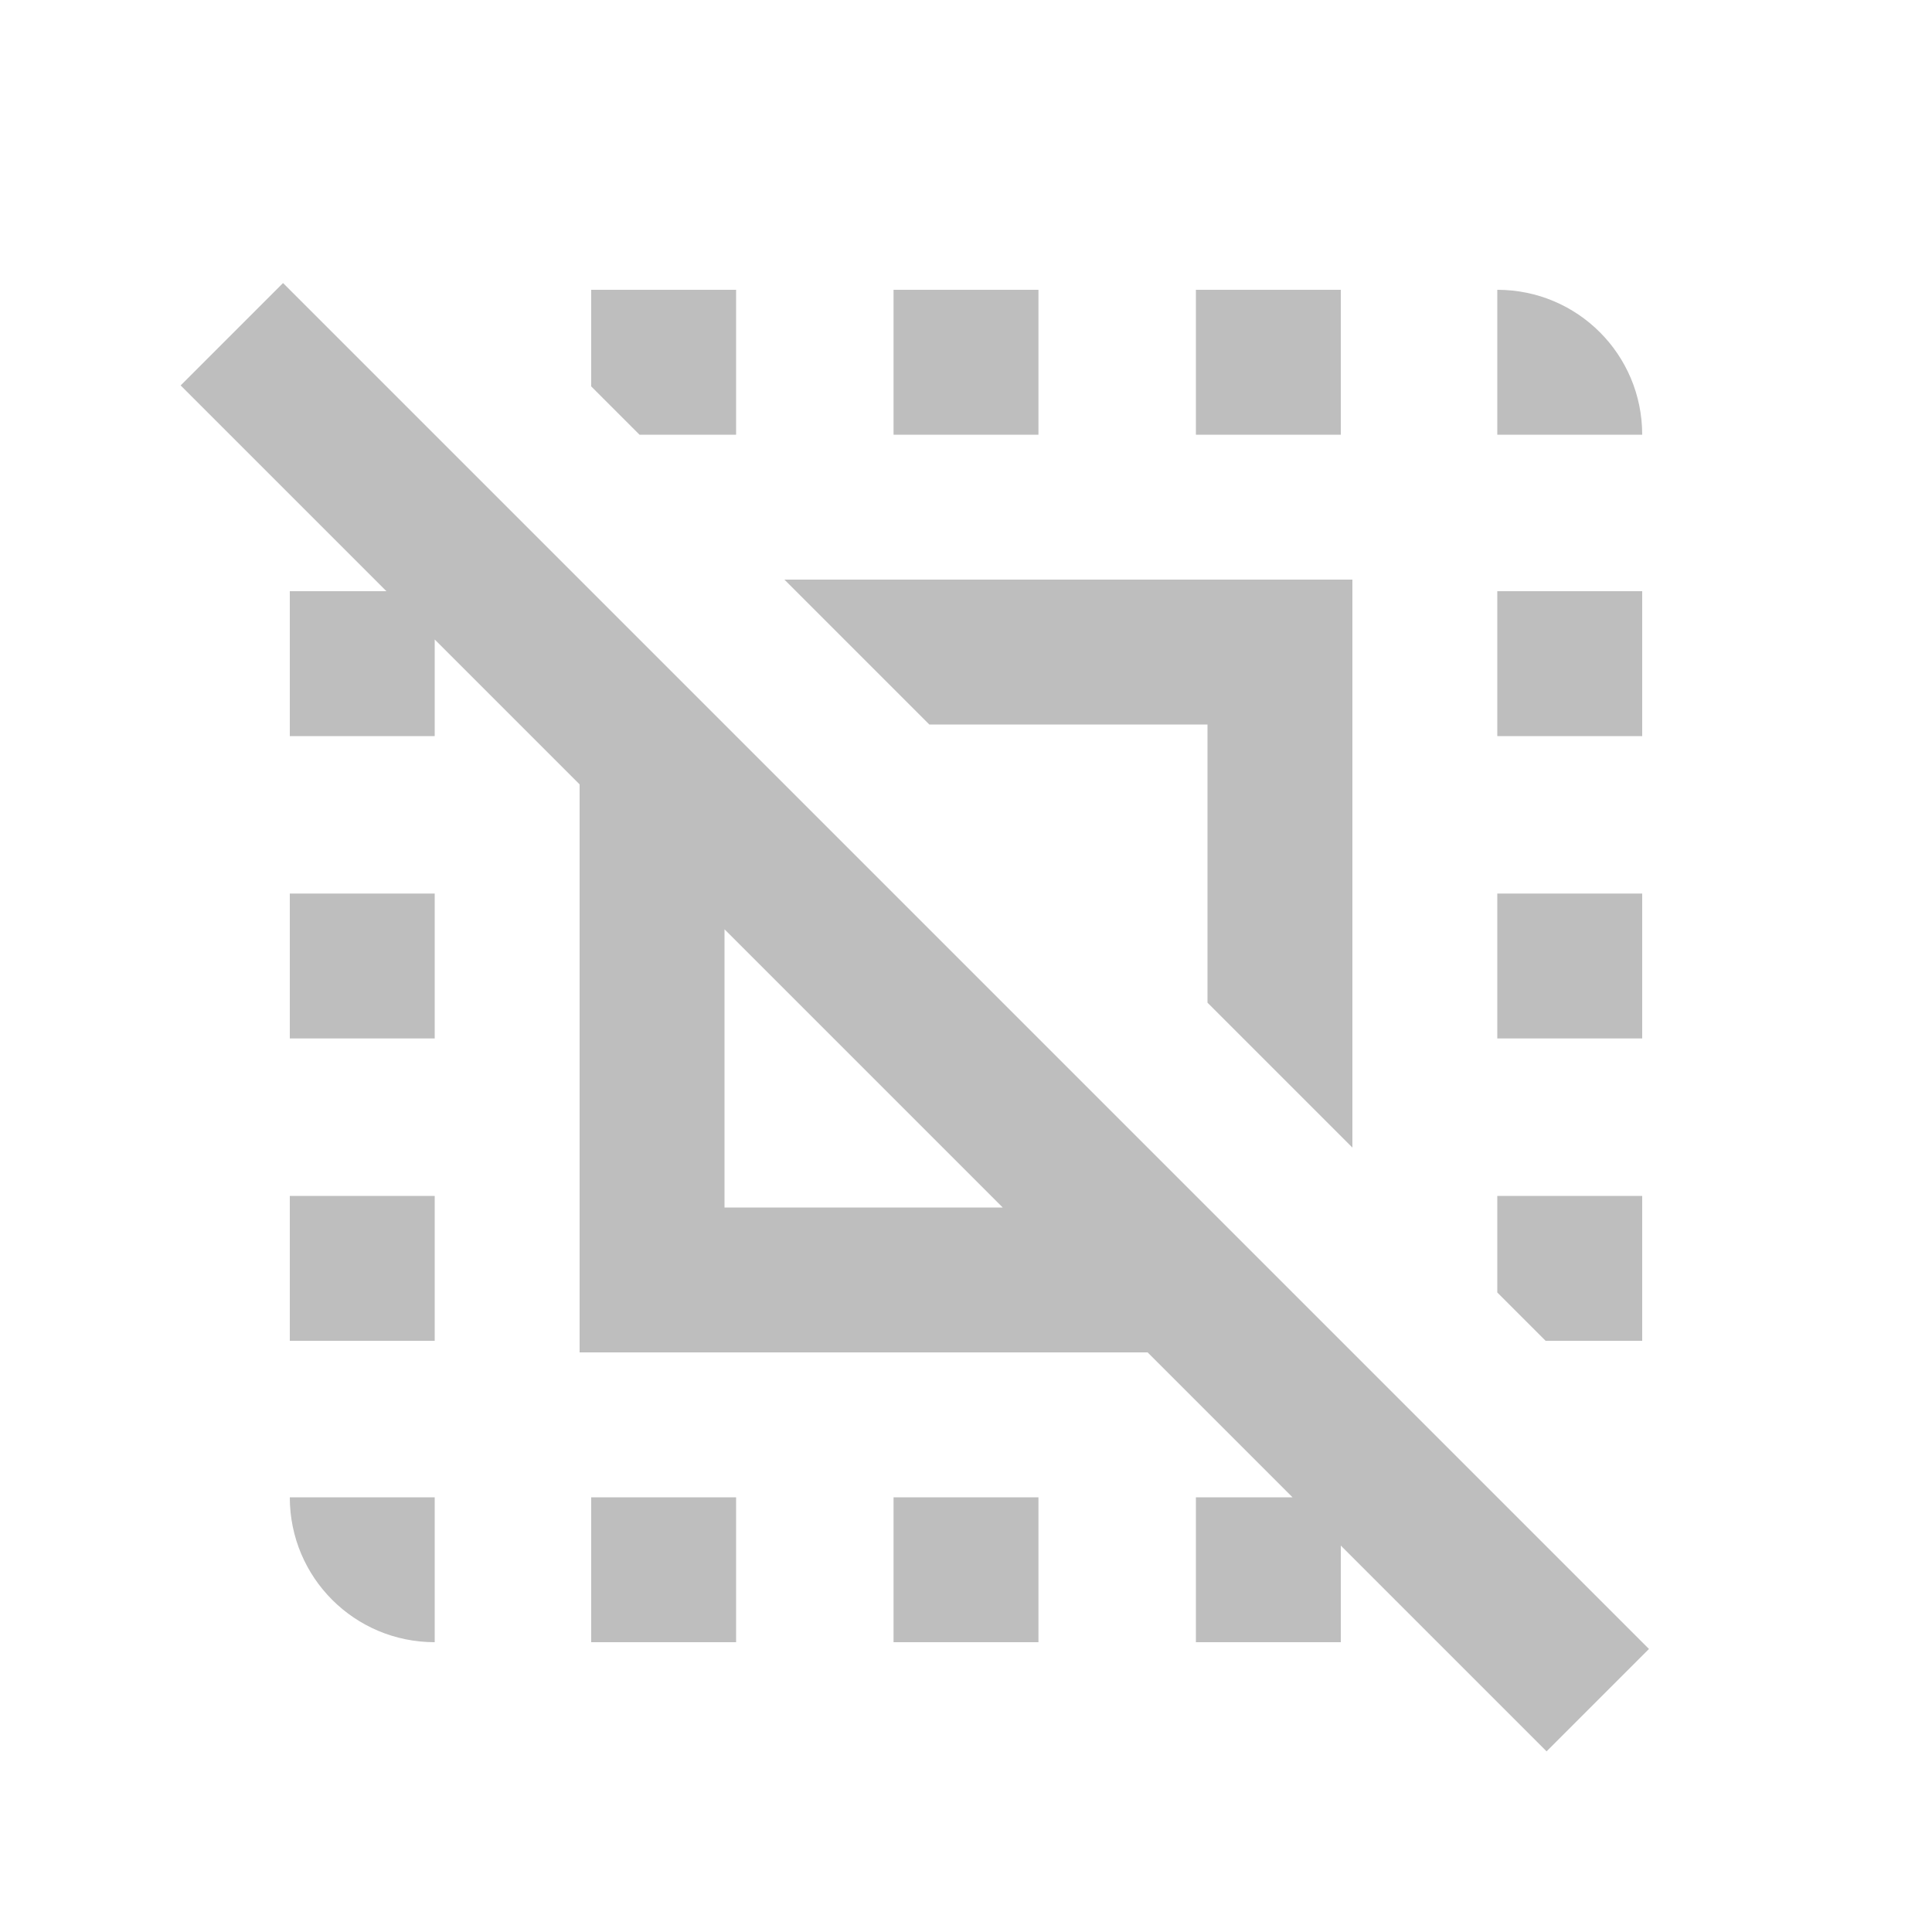
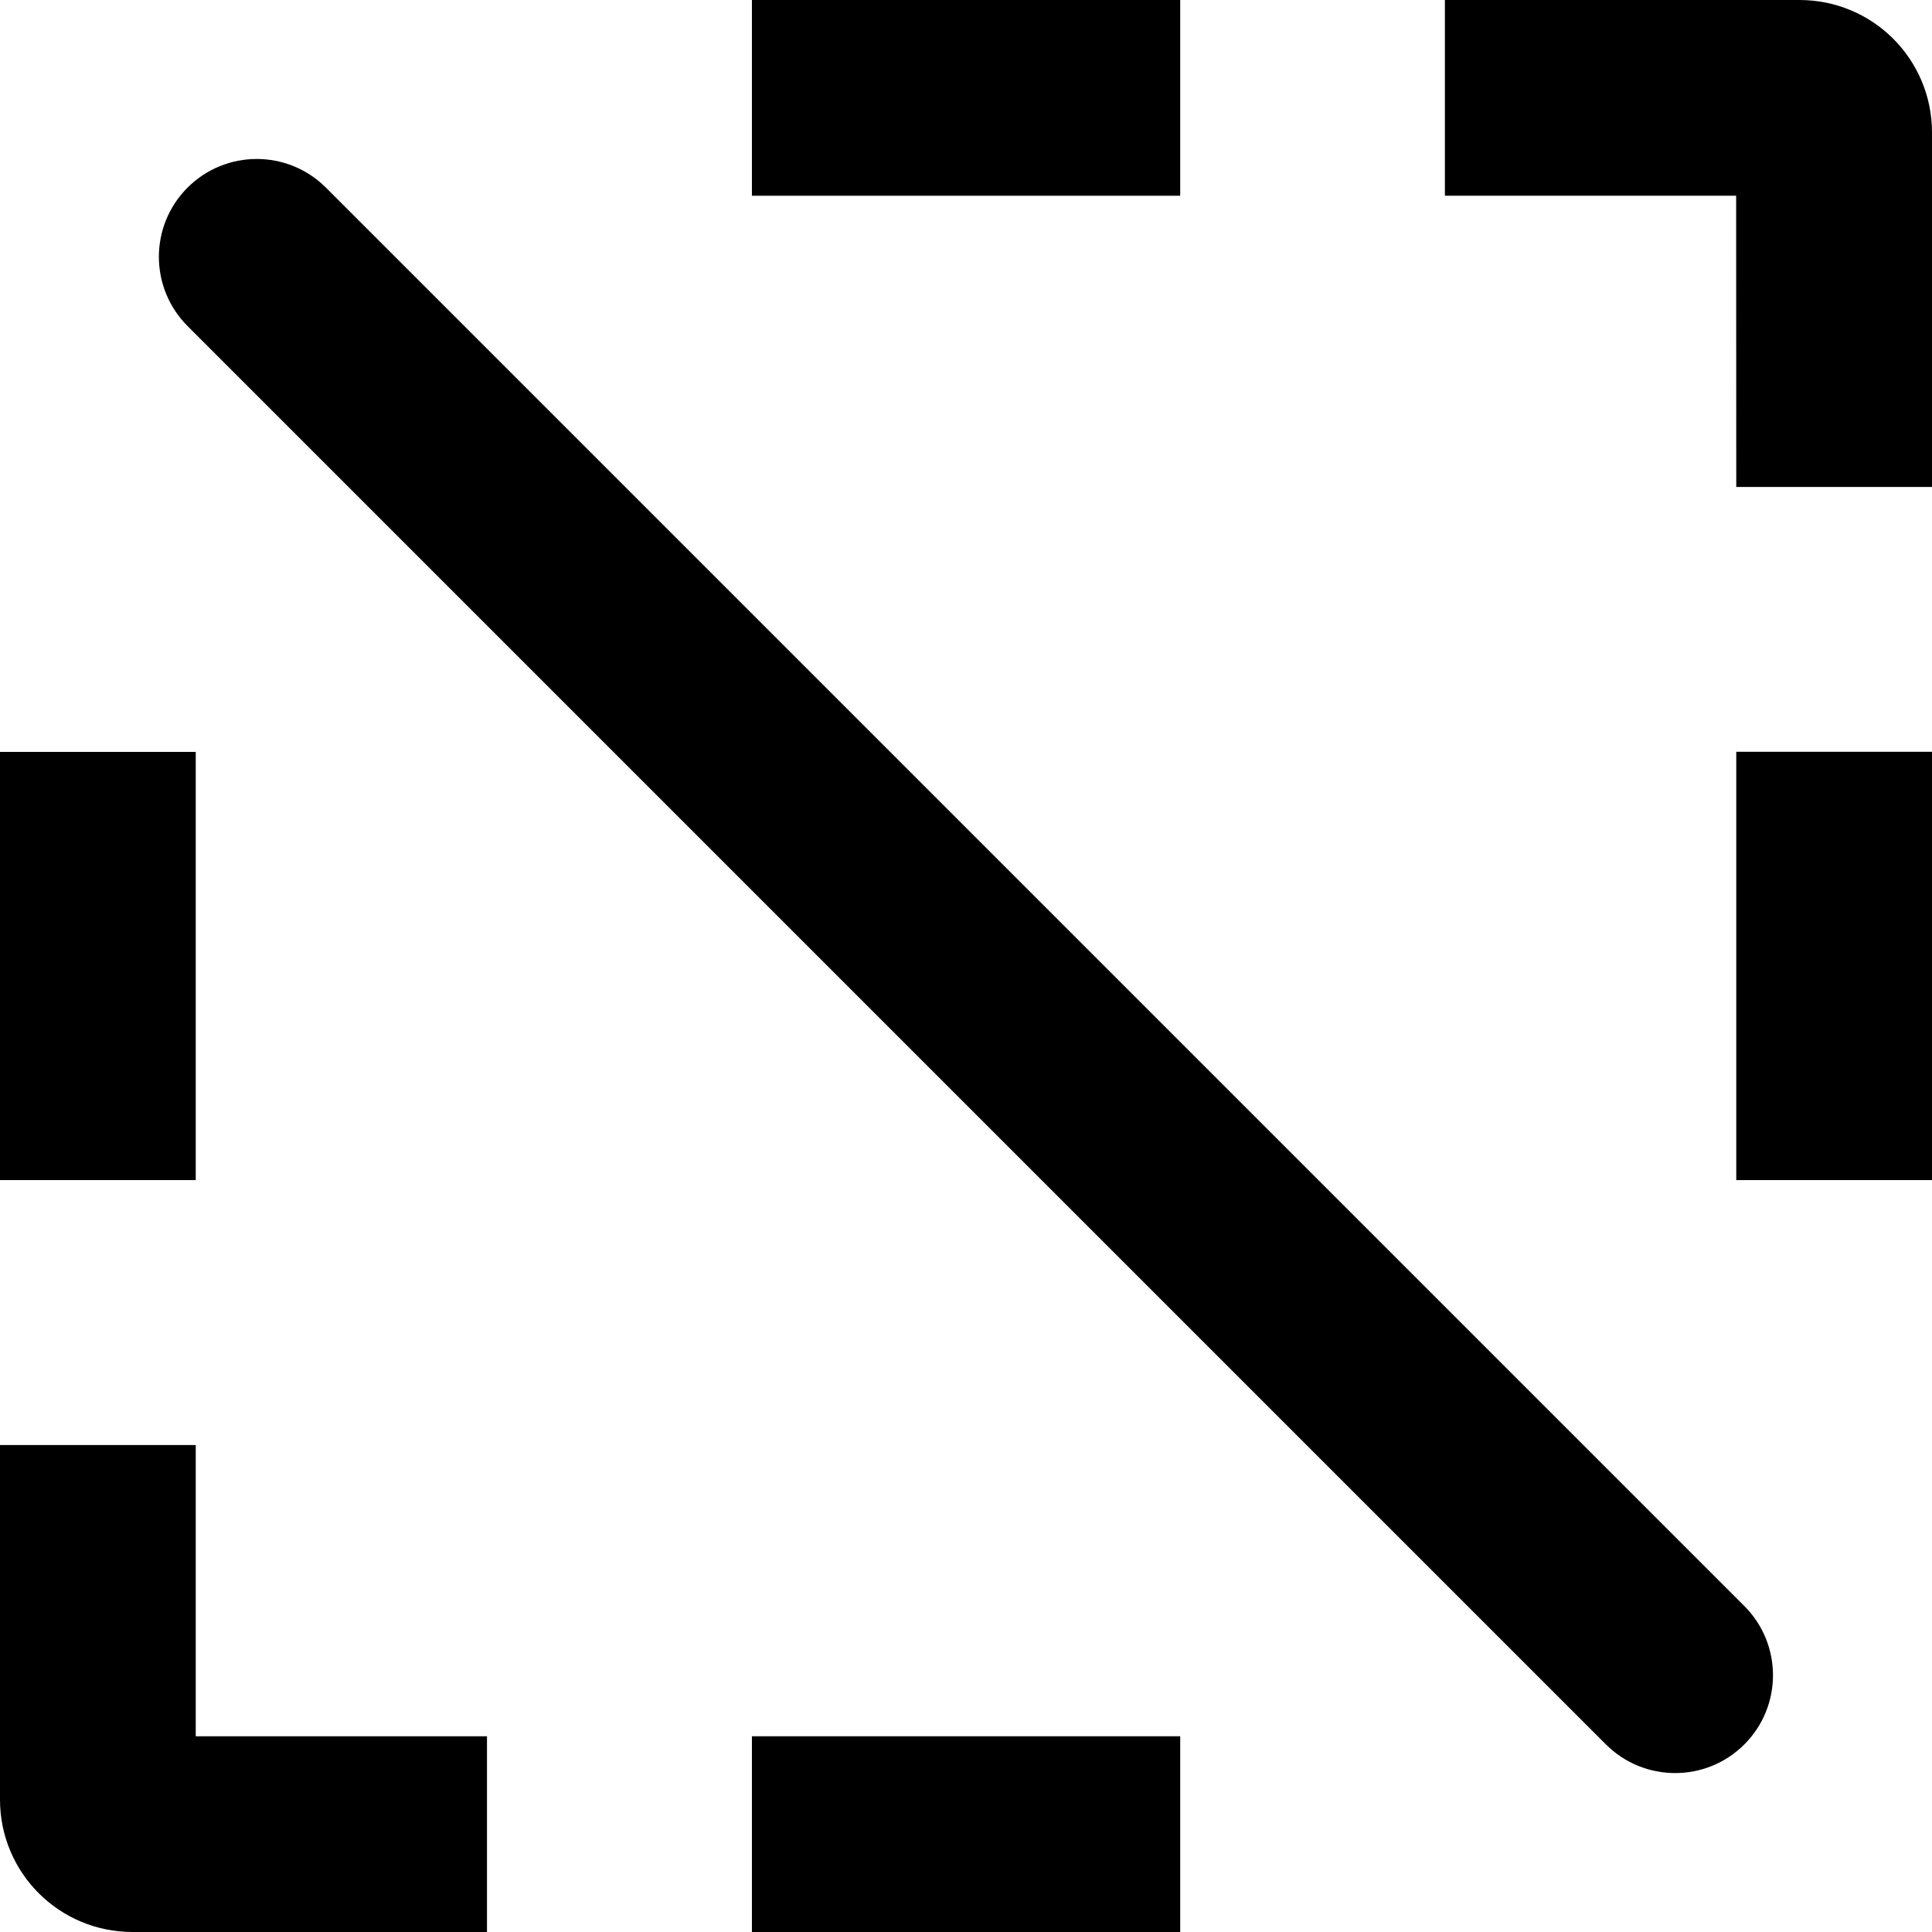
- <svg xmlns="http://www.w3.org/2000/svg" enable-background="new 0 0 20 20" height="20" viewBox="0 0 20 20" width="20">
-   <g>
-     <path fill="#bebebe" d="M14,11.88V6H8.12l1.5,1.5h2.88v2.88L14,11.88z M4.5,17v-1.5H3C3,16.33,3.67,17,4.5,17z M3,13.88h1.5v-1.5H3V13.88z M3,10.75h1.5v-1.5H3V10.75z M15.5,10.75H17v-1.5h-1.5V10.75z M15.5,7.62H17v-1.5h-1.5V7.62z M15.5,3v1.5H17 C17,3.67,16.33,3,15.5,3z M12.38,4.5h1.5V3h-1.5V4.5z M9.25,4.5h1.5V3h-1.5V4.5z M6.12,17h1.5v-1.5h-1.5V17z M9.25,17h1.5v-1.5 h-1.5V17z M17.07,17.07L2.93,2.93L1.87,3.99L4,6.12H3v1.5h1.5v-1L6,8.12V14h5.88l1.5,1.5h-1V17h1.5v-1l2.13,2.13L17.07,17.07z M7.62,4.5V3h-1.5v1l0.5,0.5H7.62z M17,13.88v-1.5h-1.5v1l0.5,0.5H17z M10.38,12.5H7.5V9.62L10.38,12.5z" />
-   </g>
+ <svg xmlns="http://www.w3.org/2000/svg" height="16px" viewBox="0 0 16 16" width="16px" version="1.1" id="svg15572">
+   <defs id="defs15576" />
+   <path d="M 0,9.773 H 1.621 V 6.227 H 0 Z" style="stroke-width:1.535;stroke-linejoin:round;stroke-dasharray:5.612, 1.403;fill:#000000;fill-opacity:1" id="path11" />
+   <path d="M 4.033,16 V 14.379 H 1.621 V 11.967 H 0 v 2.936 C 0,15.51 0.49,16 1.098,16 Z" style="stroke-width:1.535;stroke-linejoin:round;stroke-dasharray:5.612, 1.403;fill:#000000;fill-opacity:1" id="path10" />
+   <path d="M 6.227,14.379 V 16 h 3.547 v -1.621 z" style="stroke-width:1.535;stroke-linejoin:round;stroke-dasharray:5.612, 1.403;fill:#000000;fill-opacity:1" id="path9" />
+   <path d="M 14.379,9.773 H 16 v -3.547 h -1.621 z" style="stroke-width:1.535;stroke-linejoin:round;stroke-dasharray:5.612, 1.403;fill:#000000;fill-opacity:1" id="path7" />
+   <path d="M 14.379,4.033 H 16 V 1.098 C 16,0.49 15.51,0 14.902,0 h -2.936 v 1.621 h 2.412 z" style="stroke-width:1.535;stroke-linejoin:round;stroke-dasharray:5.612, 1.403;fill:#000000;fill-opacity:1" id="path6" />
+   <path d="m 6.227,0 v 1.621 h 3.547 V 0 Z" style="stroke-width:1.535;stroke-linejoin:round;stroke-dasharray:5.612, 1.403;fill:#000000;fill-opacity:1" id="path5" />
+   <rect style="fill:#000000;fill-opacity:1;stroke-width:0.83;stroke-linecap:round;stroke-linejoin:round" id="rect1" width="1.621" height="18.233" x="-0.811" y="2.197" ry="0.811" transform="rotate(-45)" />
</svg>
